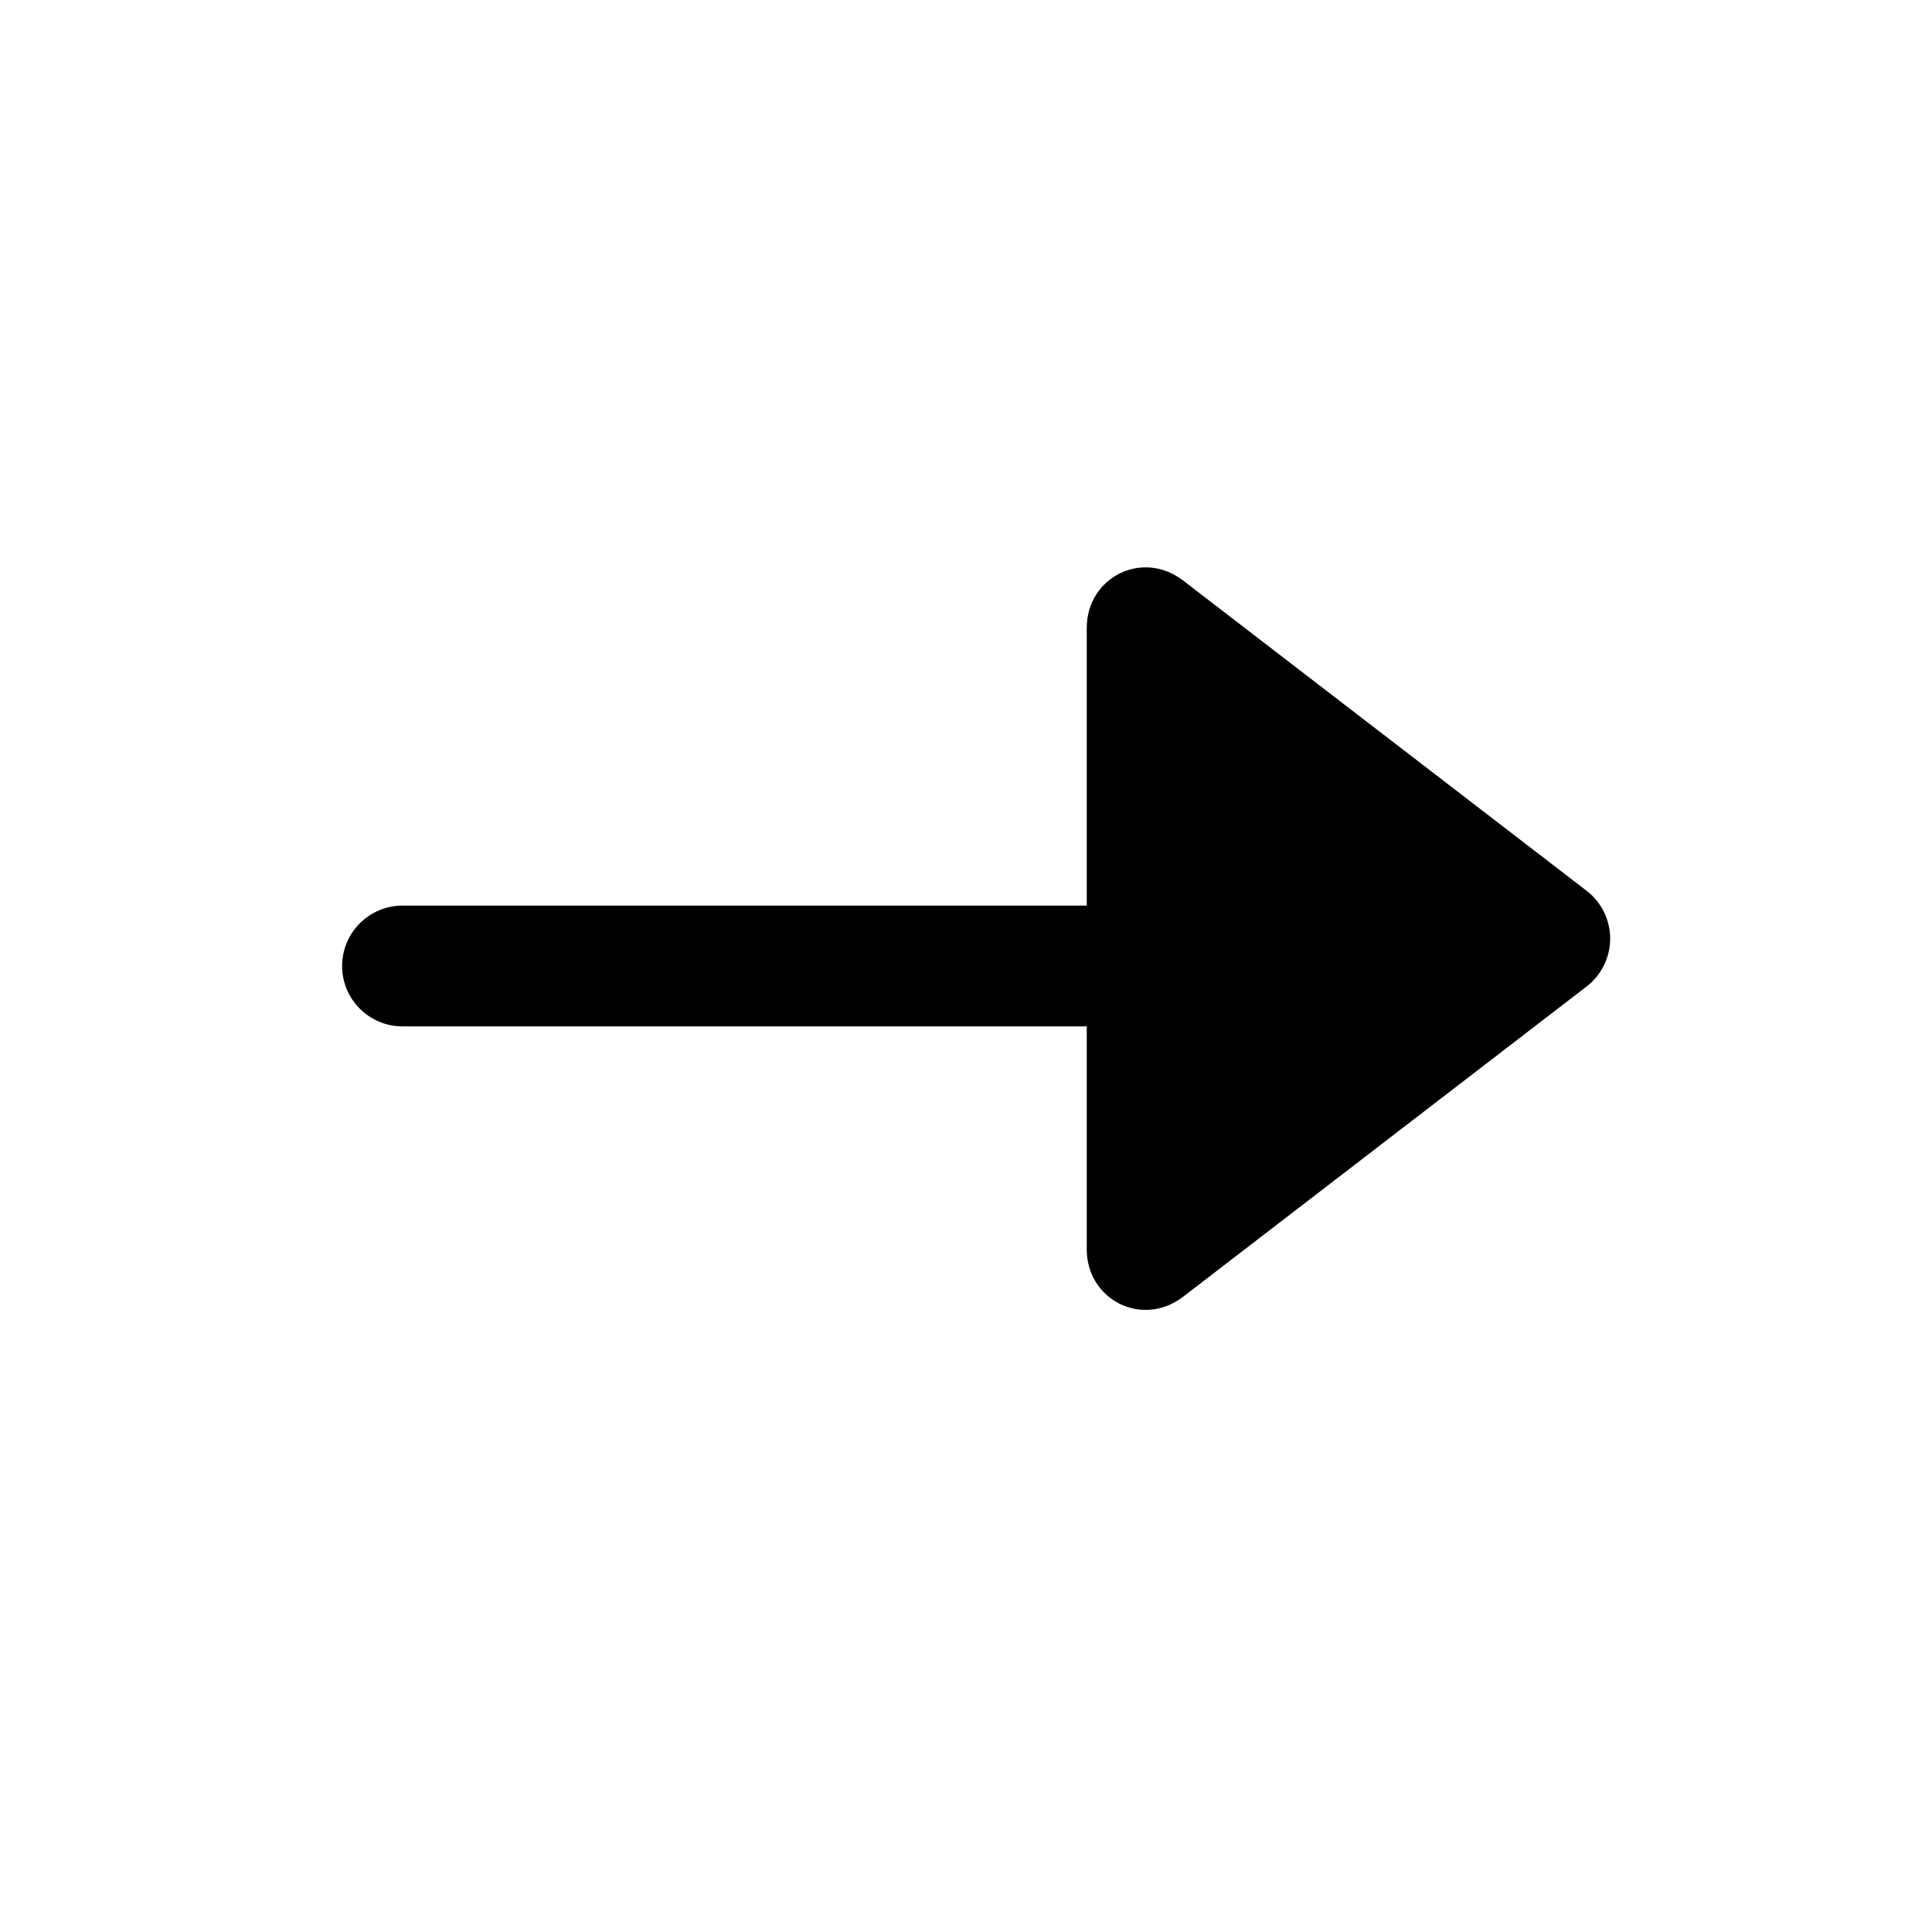
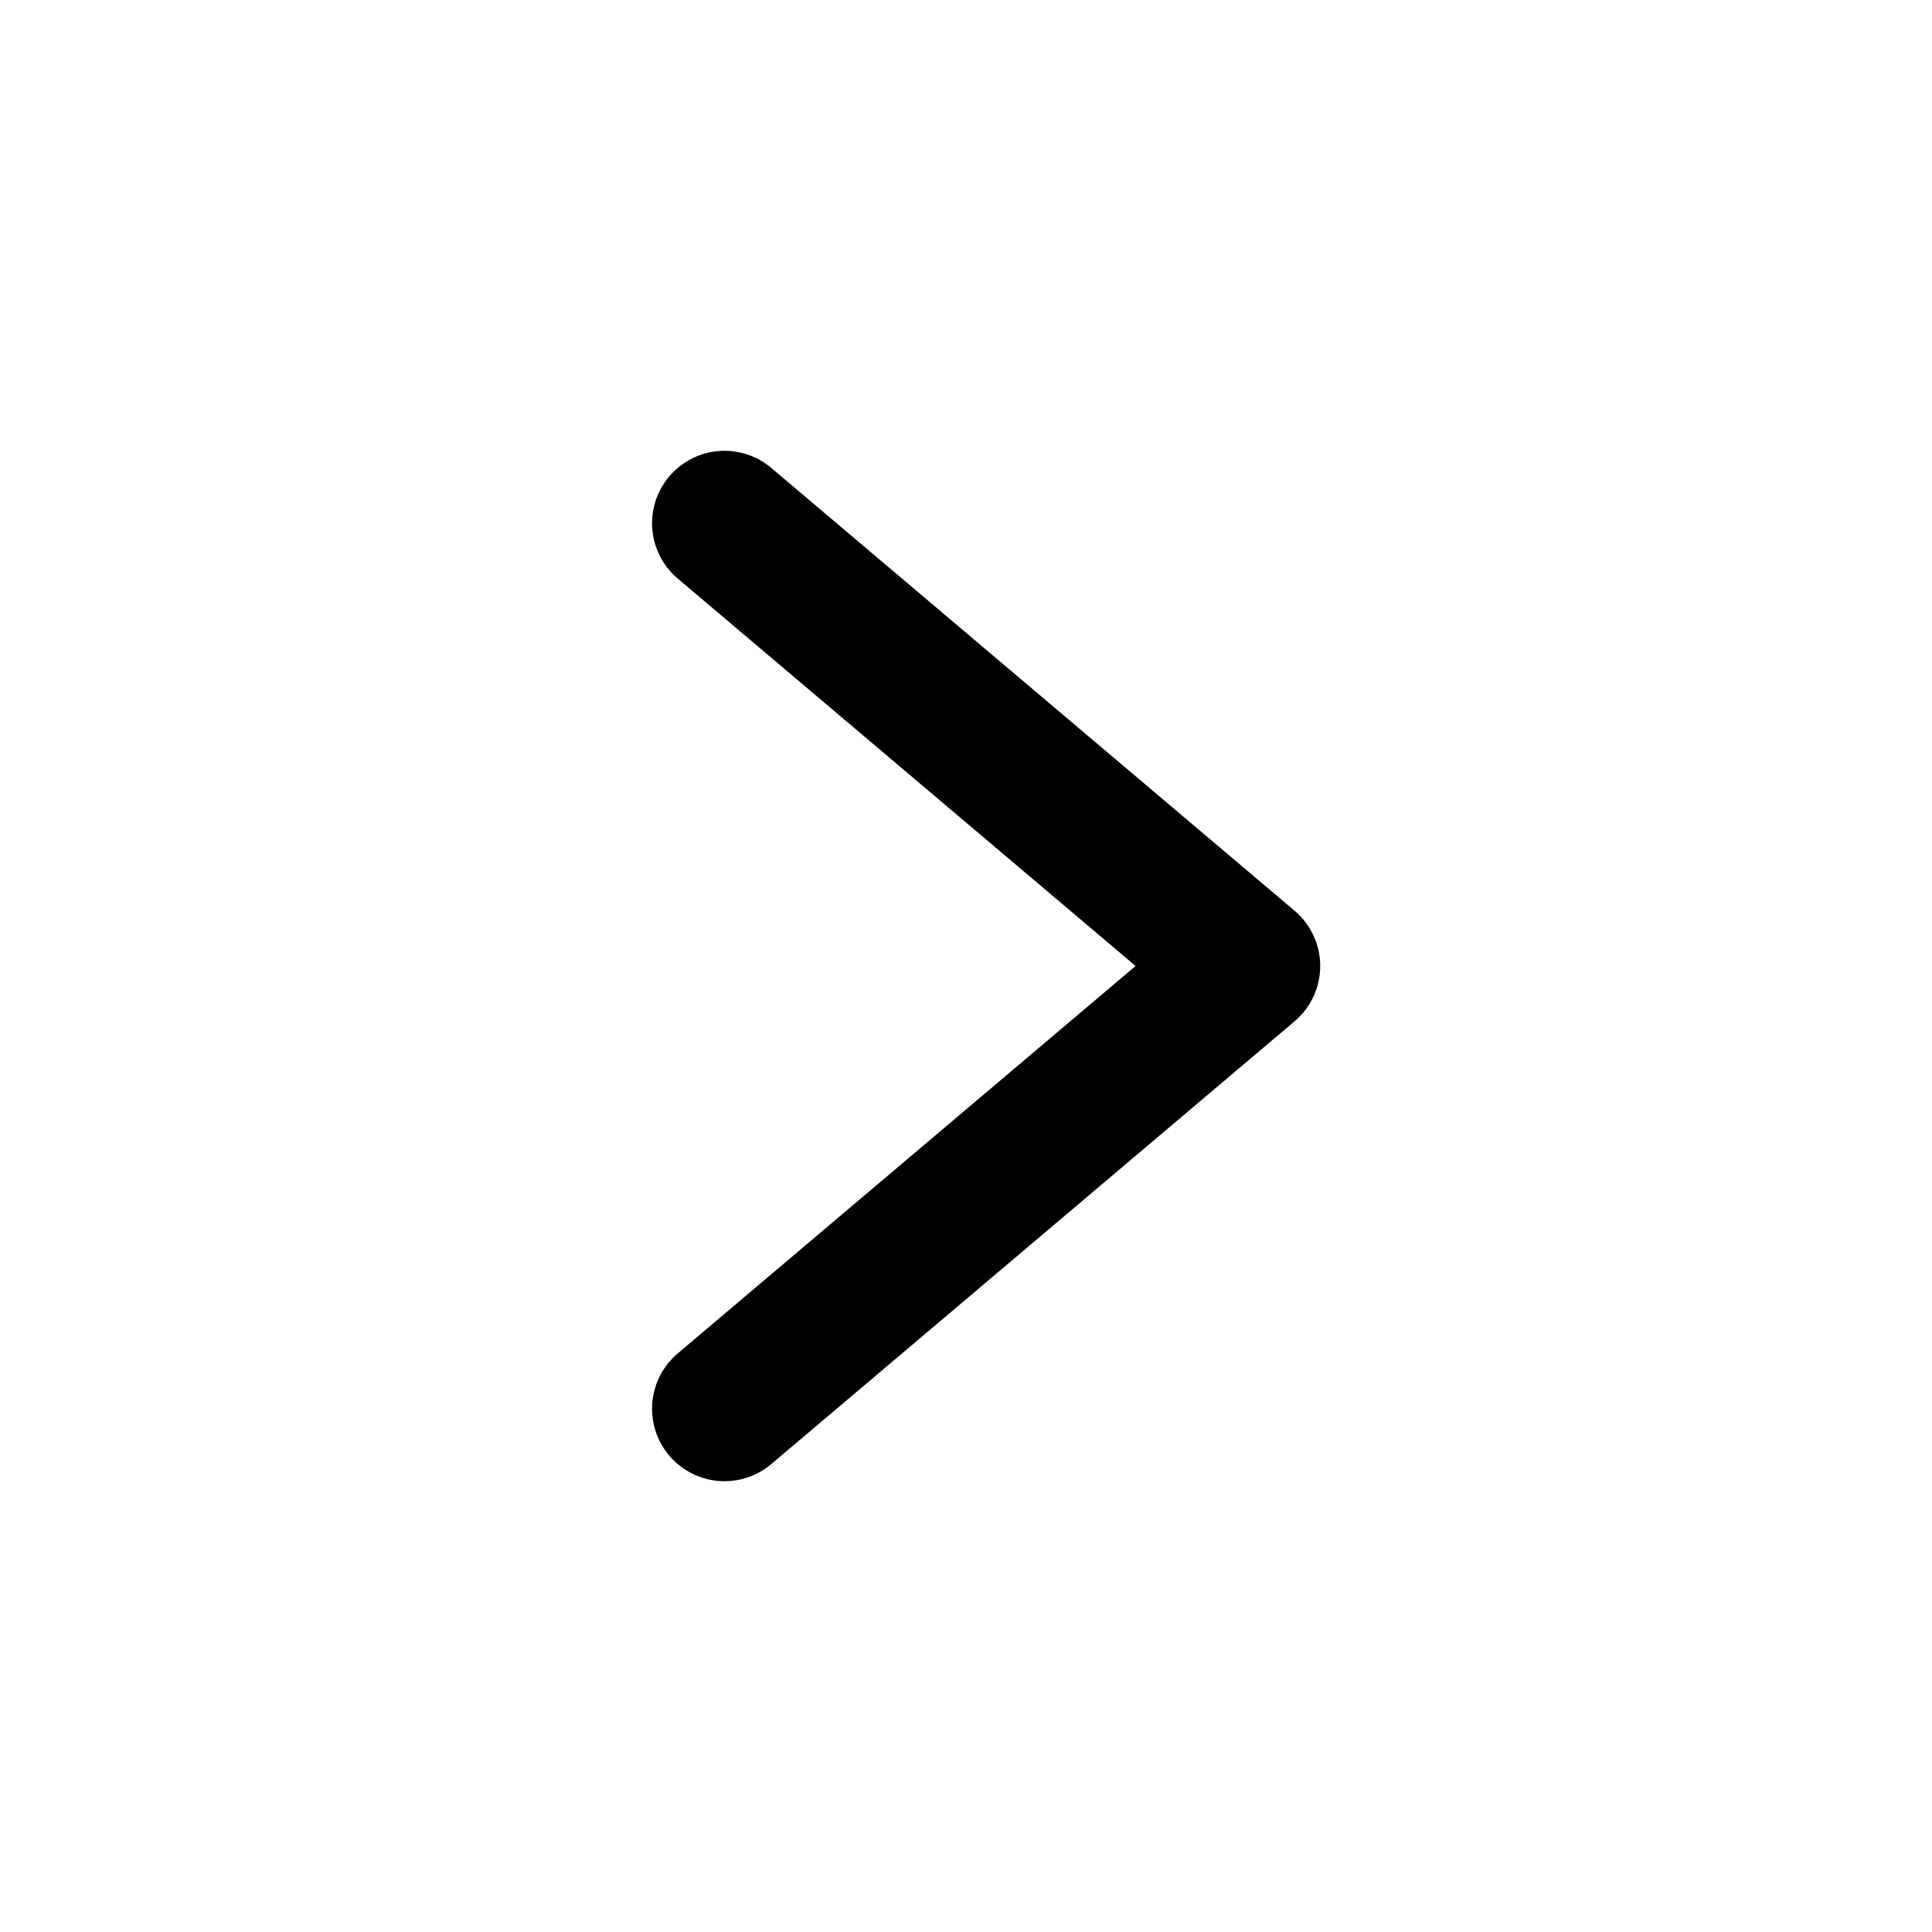
<svg xmlns="http://www.w3.org/2000/svg" width="24" height="24" viewBox="0 0 24 24" fill="none">
-   <path d="M4.25 12c0-.414.336-.75.75-.75H13.5V7.8c0-.622.68-.976 1.19-.594l5.02 3.86a.75.75 0 0 1 0 1.188l-5.02 3.86c-.51.382-1.19.028-1.19-.594V12.75H5a.75.75 0 0 1-.75-.75Z" fill="currentColor" />
+   <path d="M9 6.5 15.5 12 9 17.5" stroke="currentColor" stroke-width="1.8" stroke-linecap="round" stroke-linejoin="round" />
</svg>
